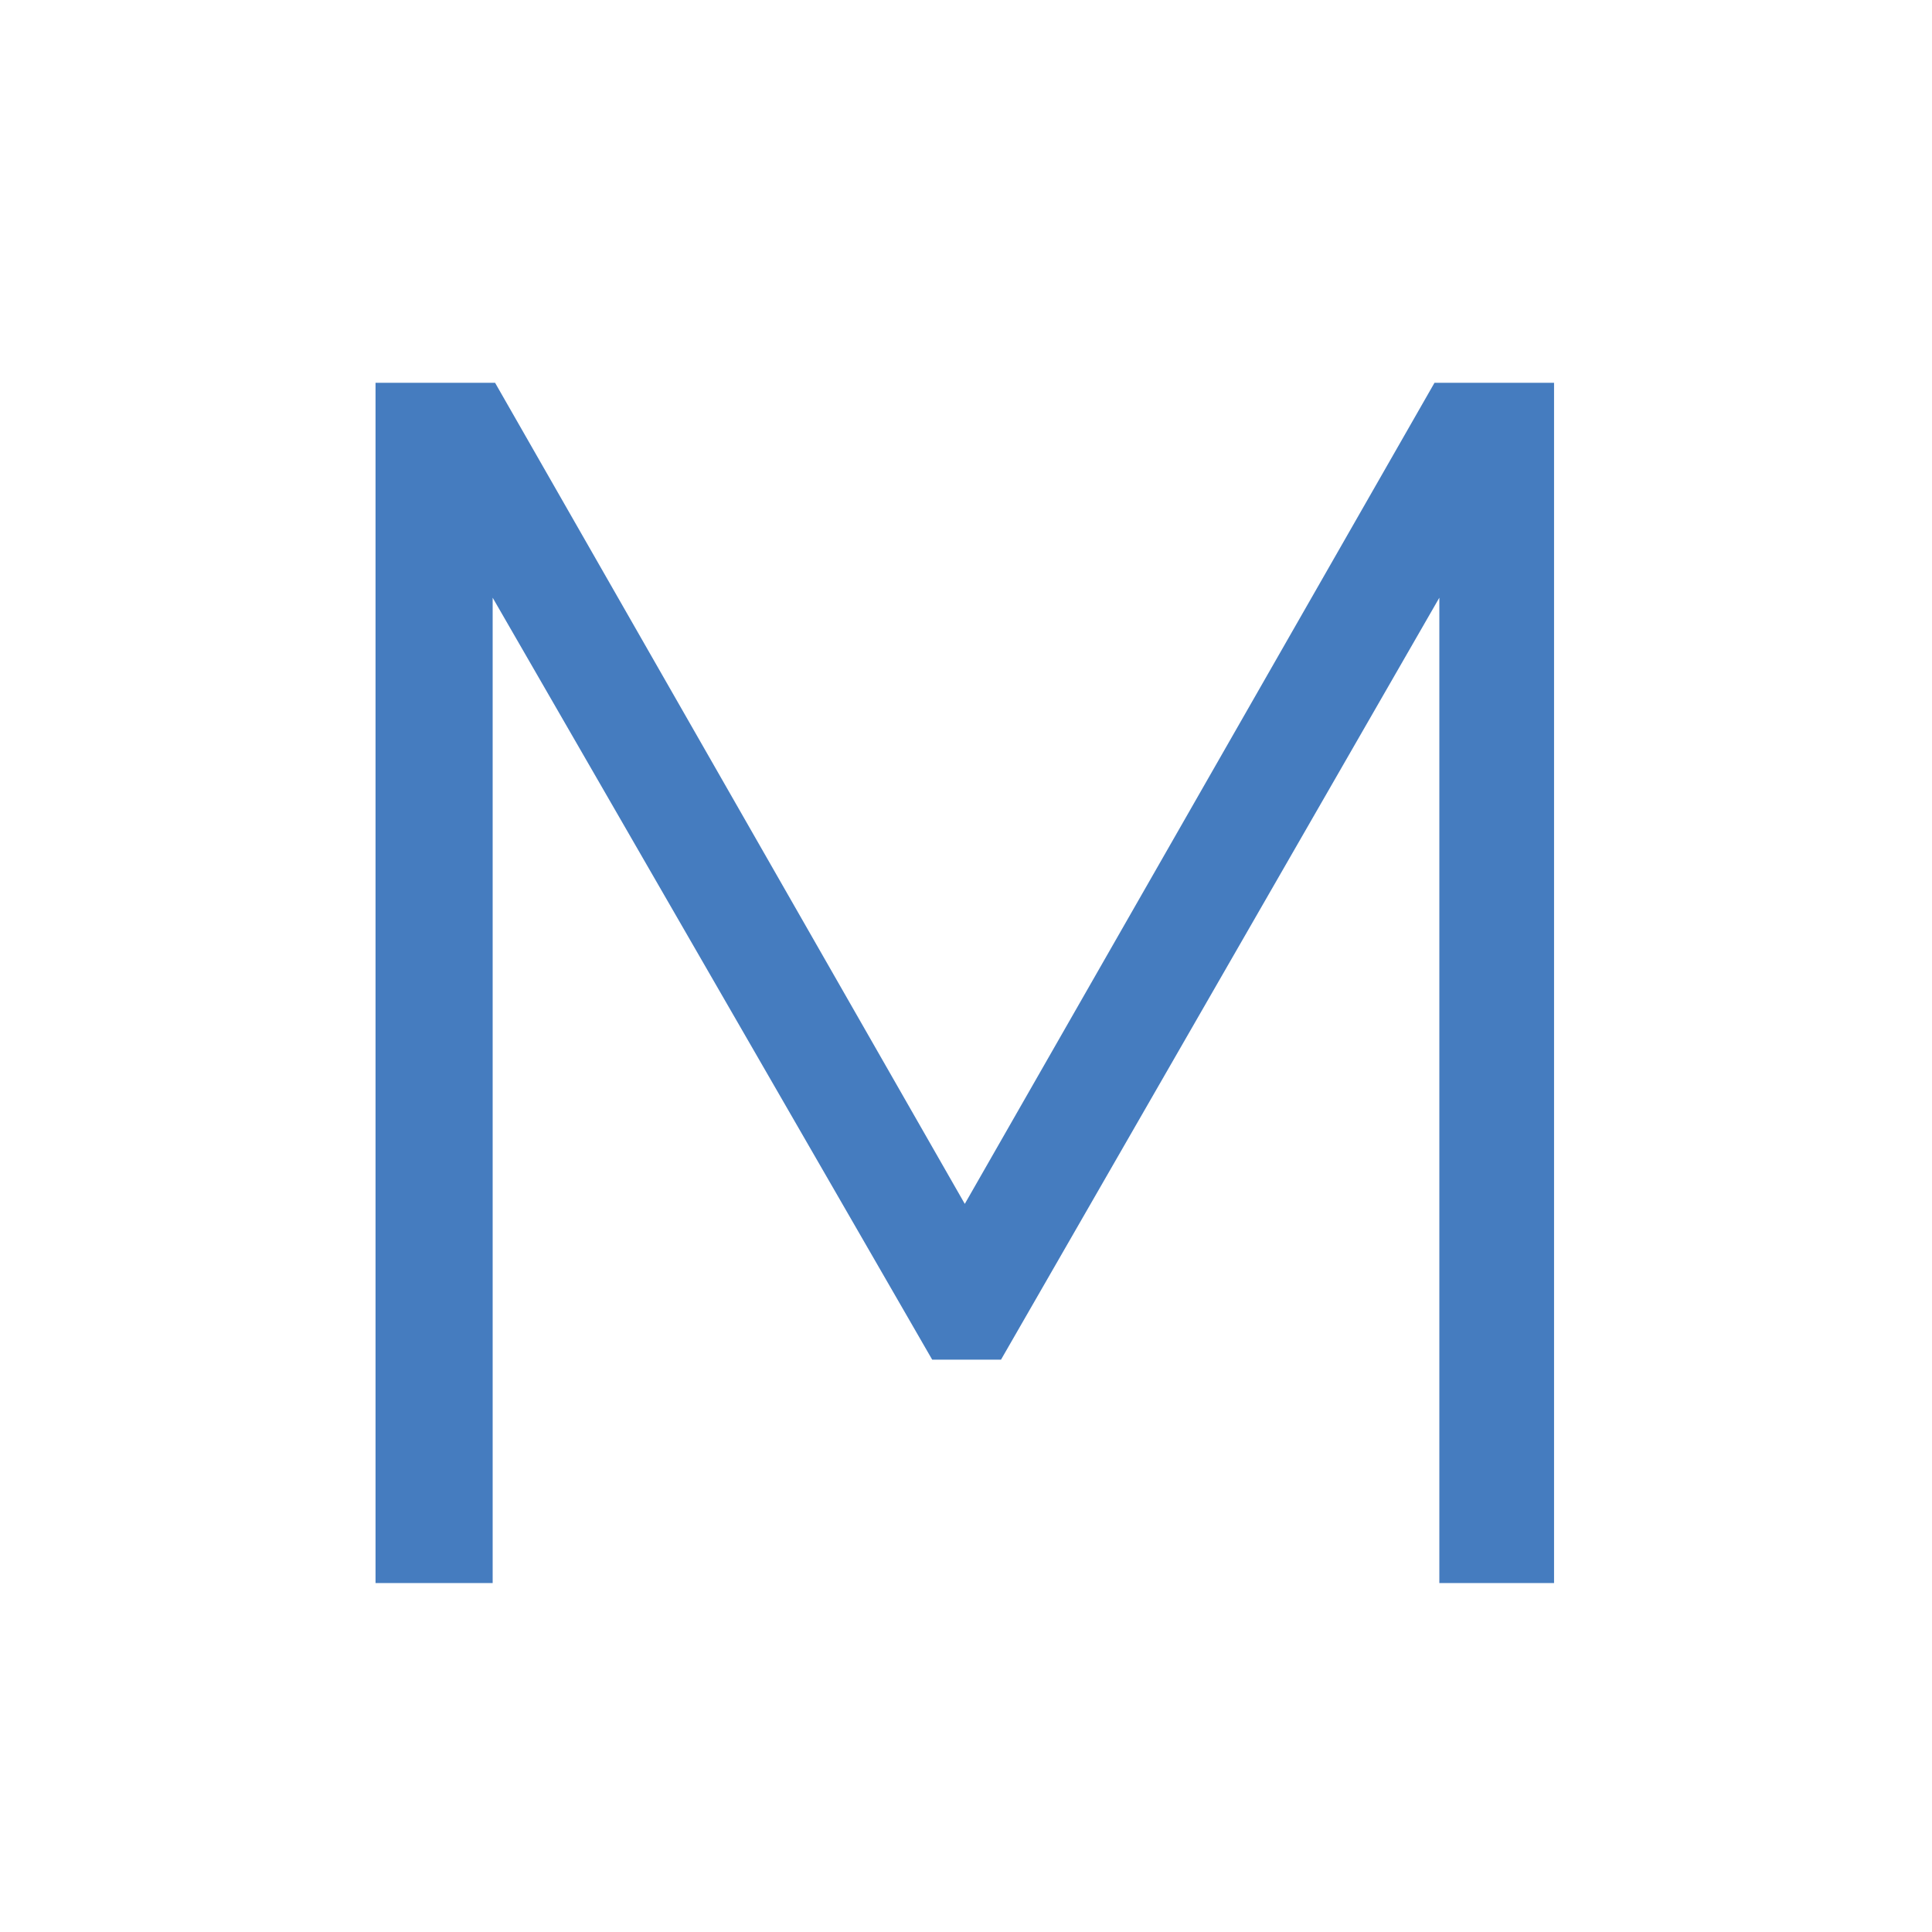
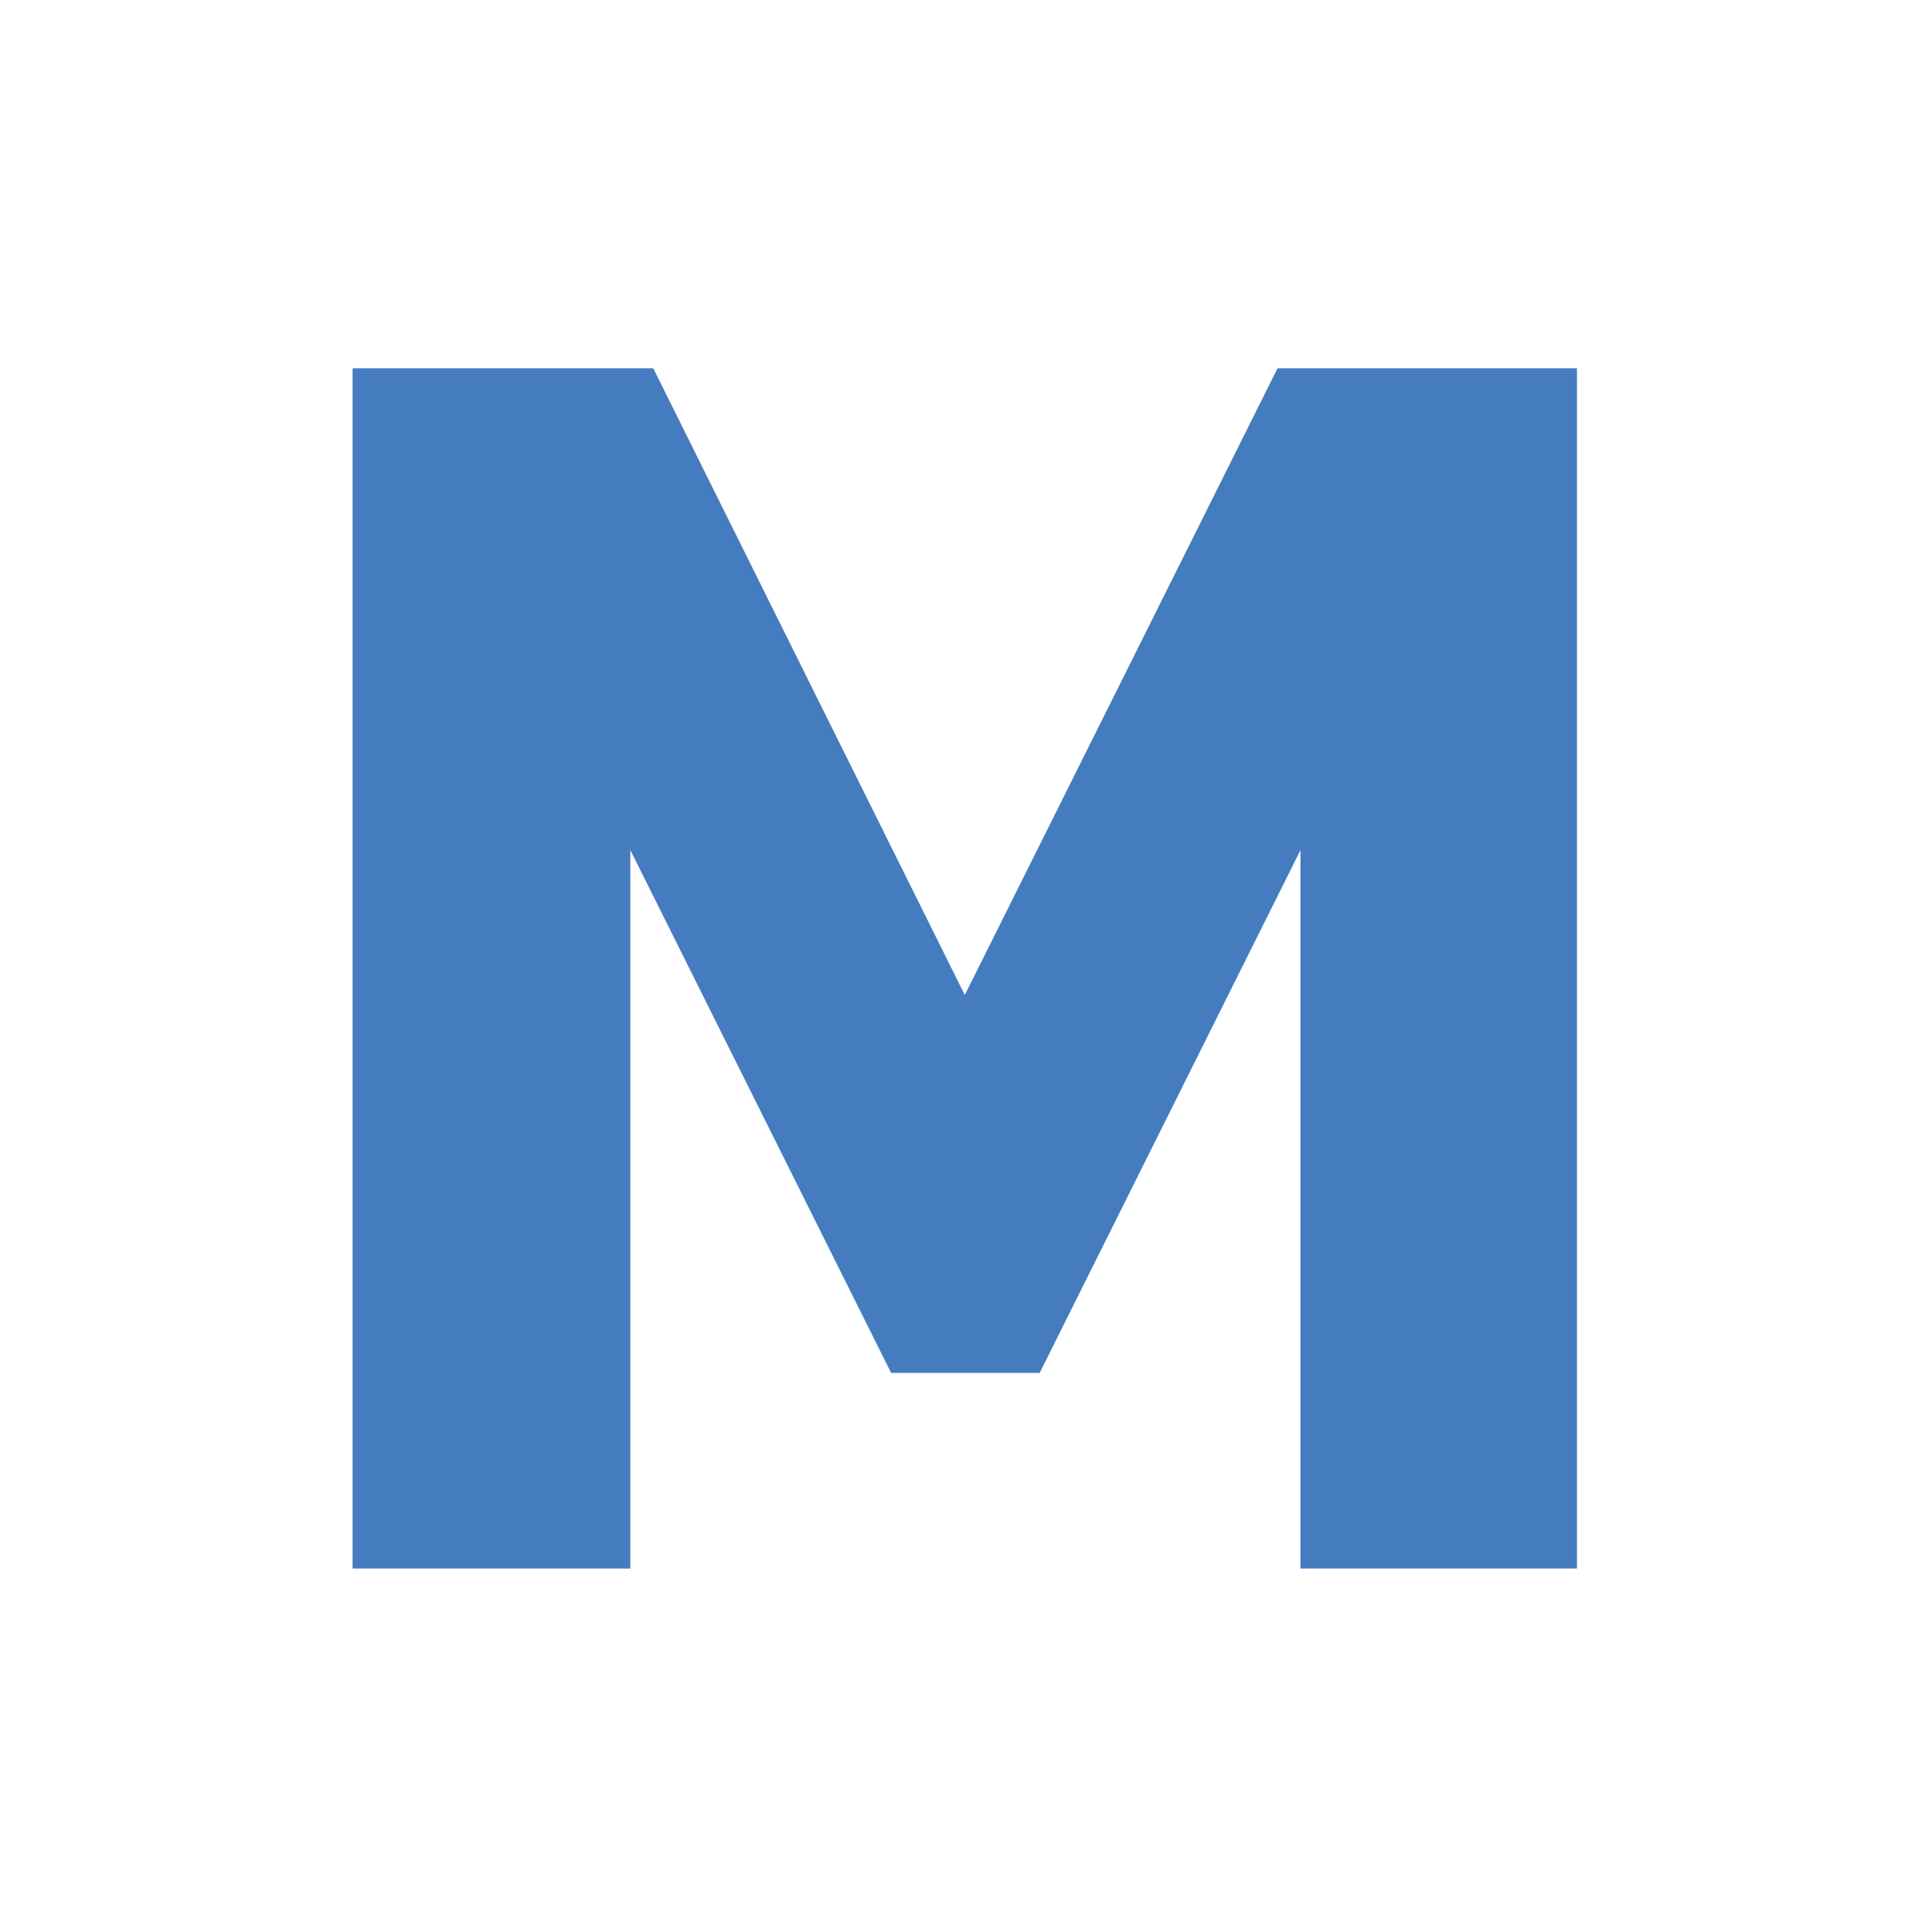
<svg xmlns="http://www.w3.org/2000/svg" id="Layer_1" data-name="Layer 1" viewBox="0 0 16 16">
  <defs>
    <style>
      .cls-1 {
        fill: none;
      }

      .cls-2 {
        fill: #457cbf;
      }
    </style>
  </defs>
-   <rect class="cls-1" x="1" y="1" width="14" height="14" />
-   <path class="cls-2" d="M11.92,13.11V4.95l-3.63,6.31h-.57l-3.64-6.31v8.16h-.97V3.17h.99l3.89,6.8,3.89-6.8h.99v9.94h-.97Z" />
+   <rect class="cls-1" x="1" y=".88" width="14" height="14" />
+   <path class="cls-2" d="M10.77,12.99v-5.95l-2.16,4.33h-1.23l-2.16-4.33v5.95h-2.3V3.05h2.49l2.58,5.19,2.59-5.19h2.48v9.94h-2.3Z" />
</svg>
